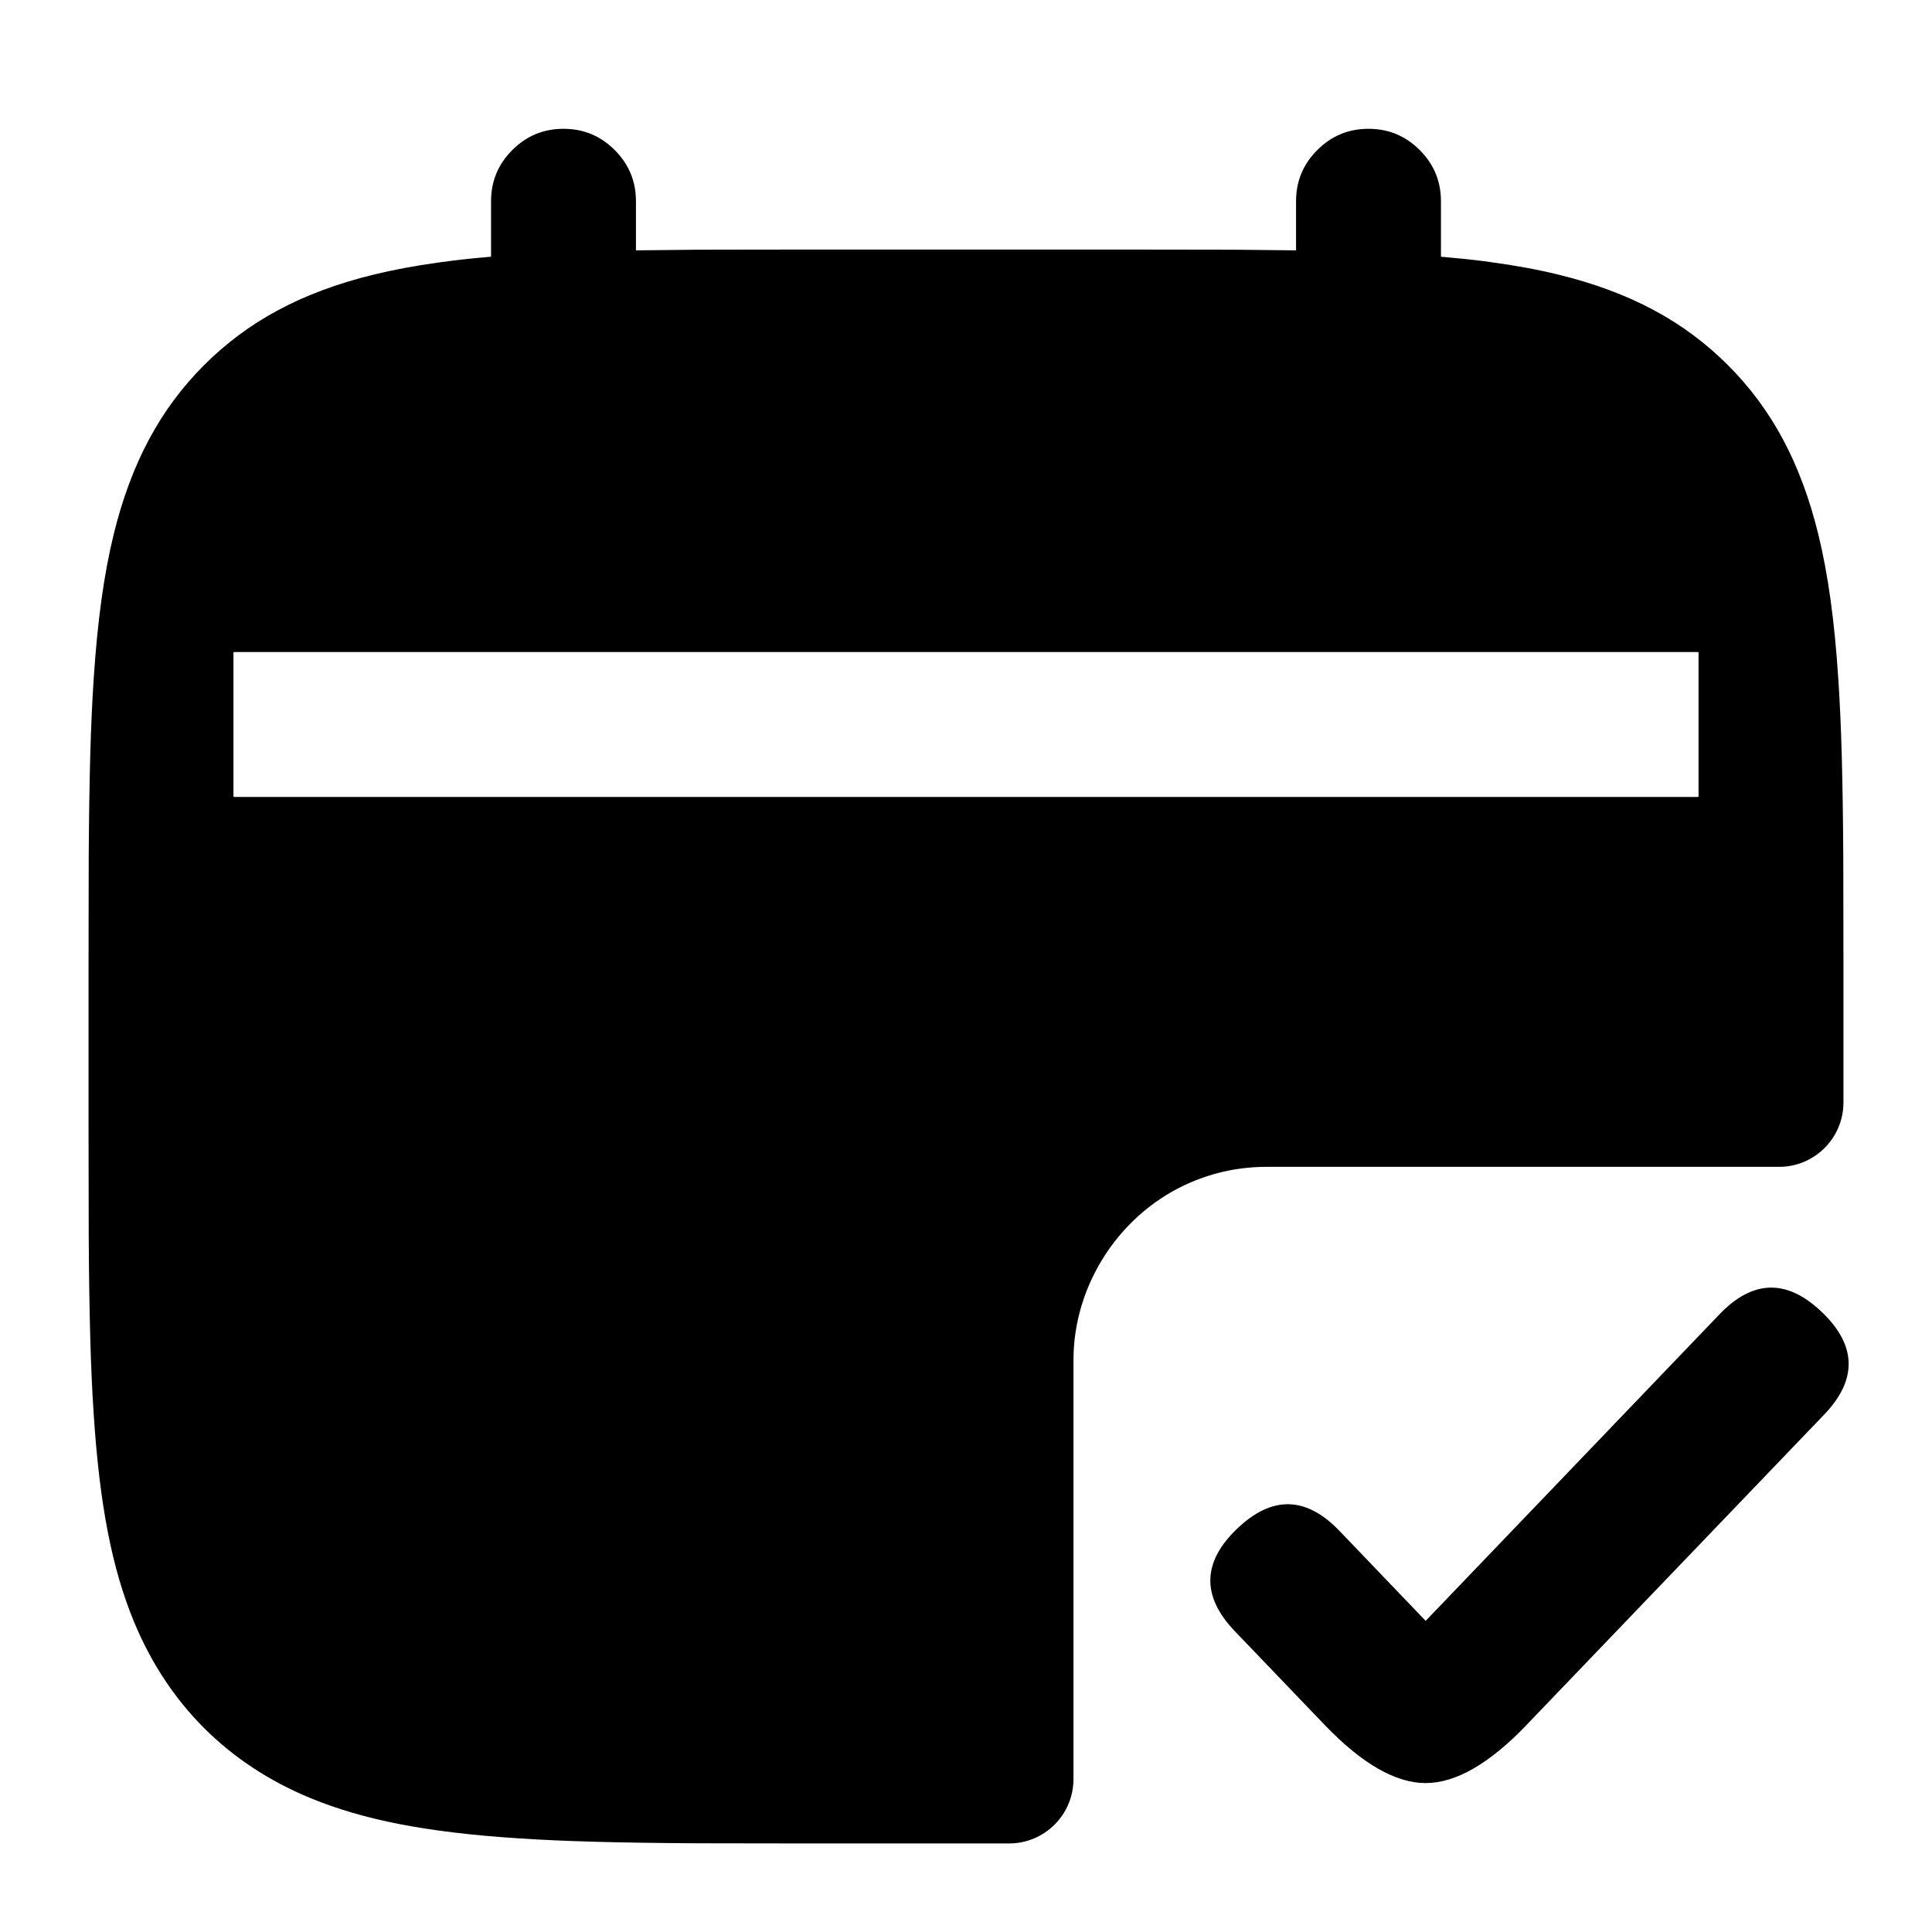
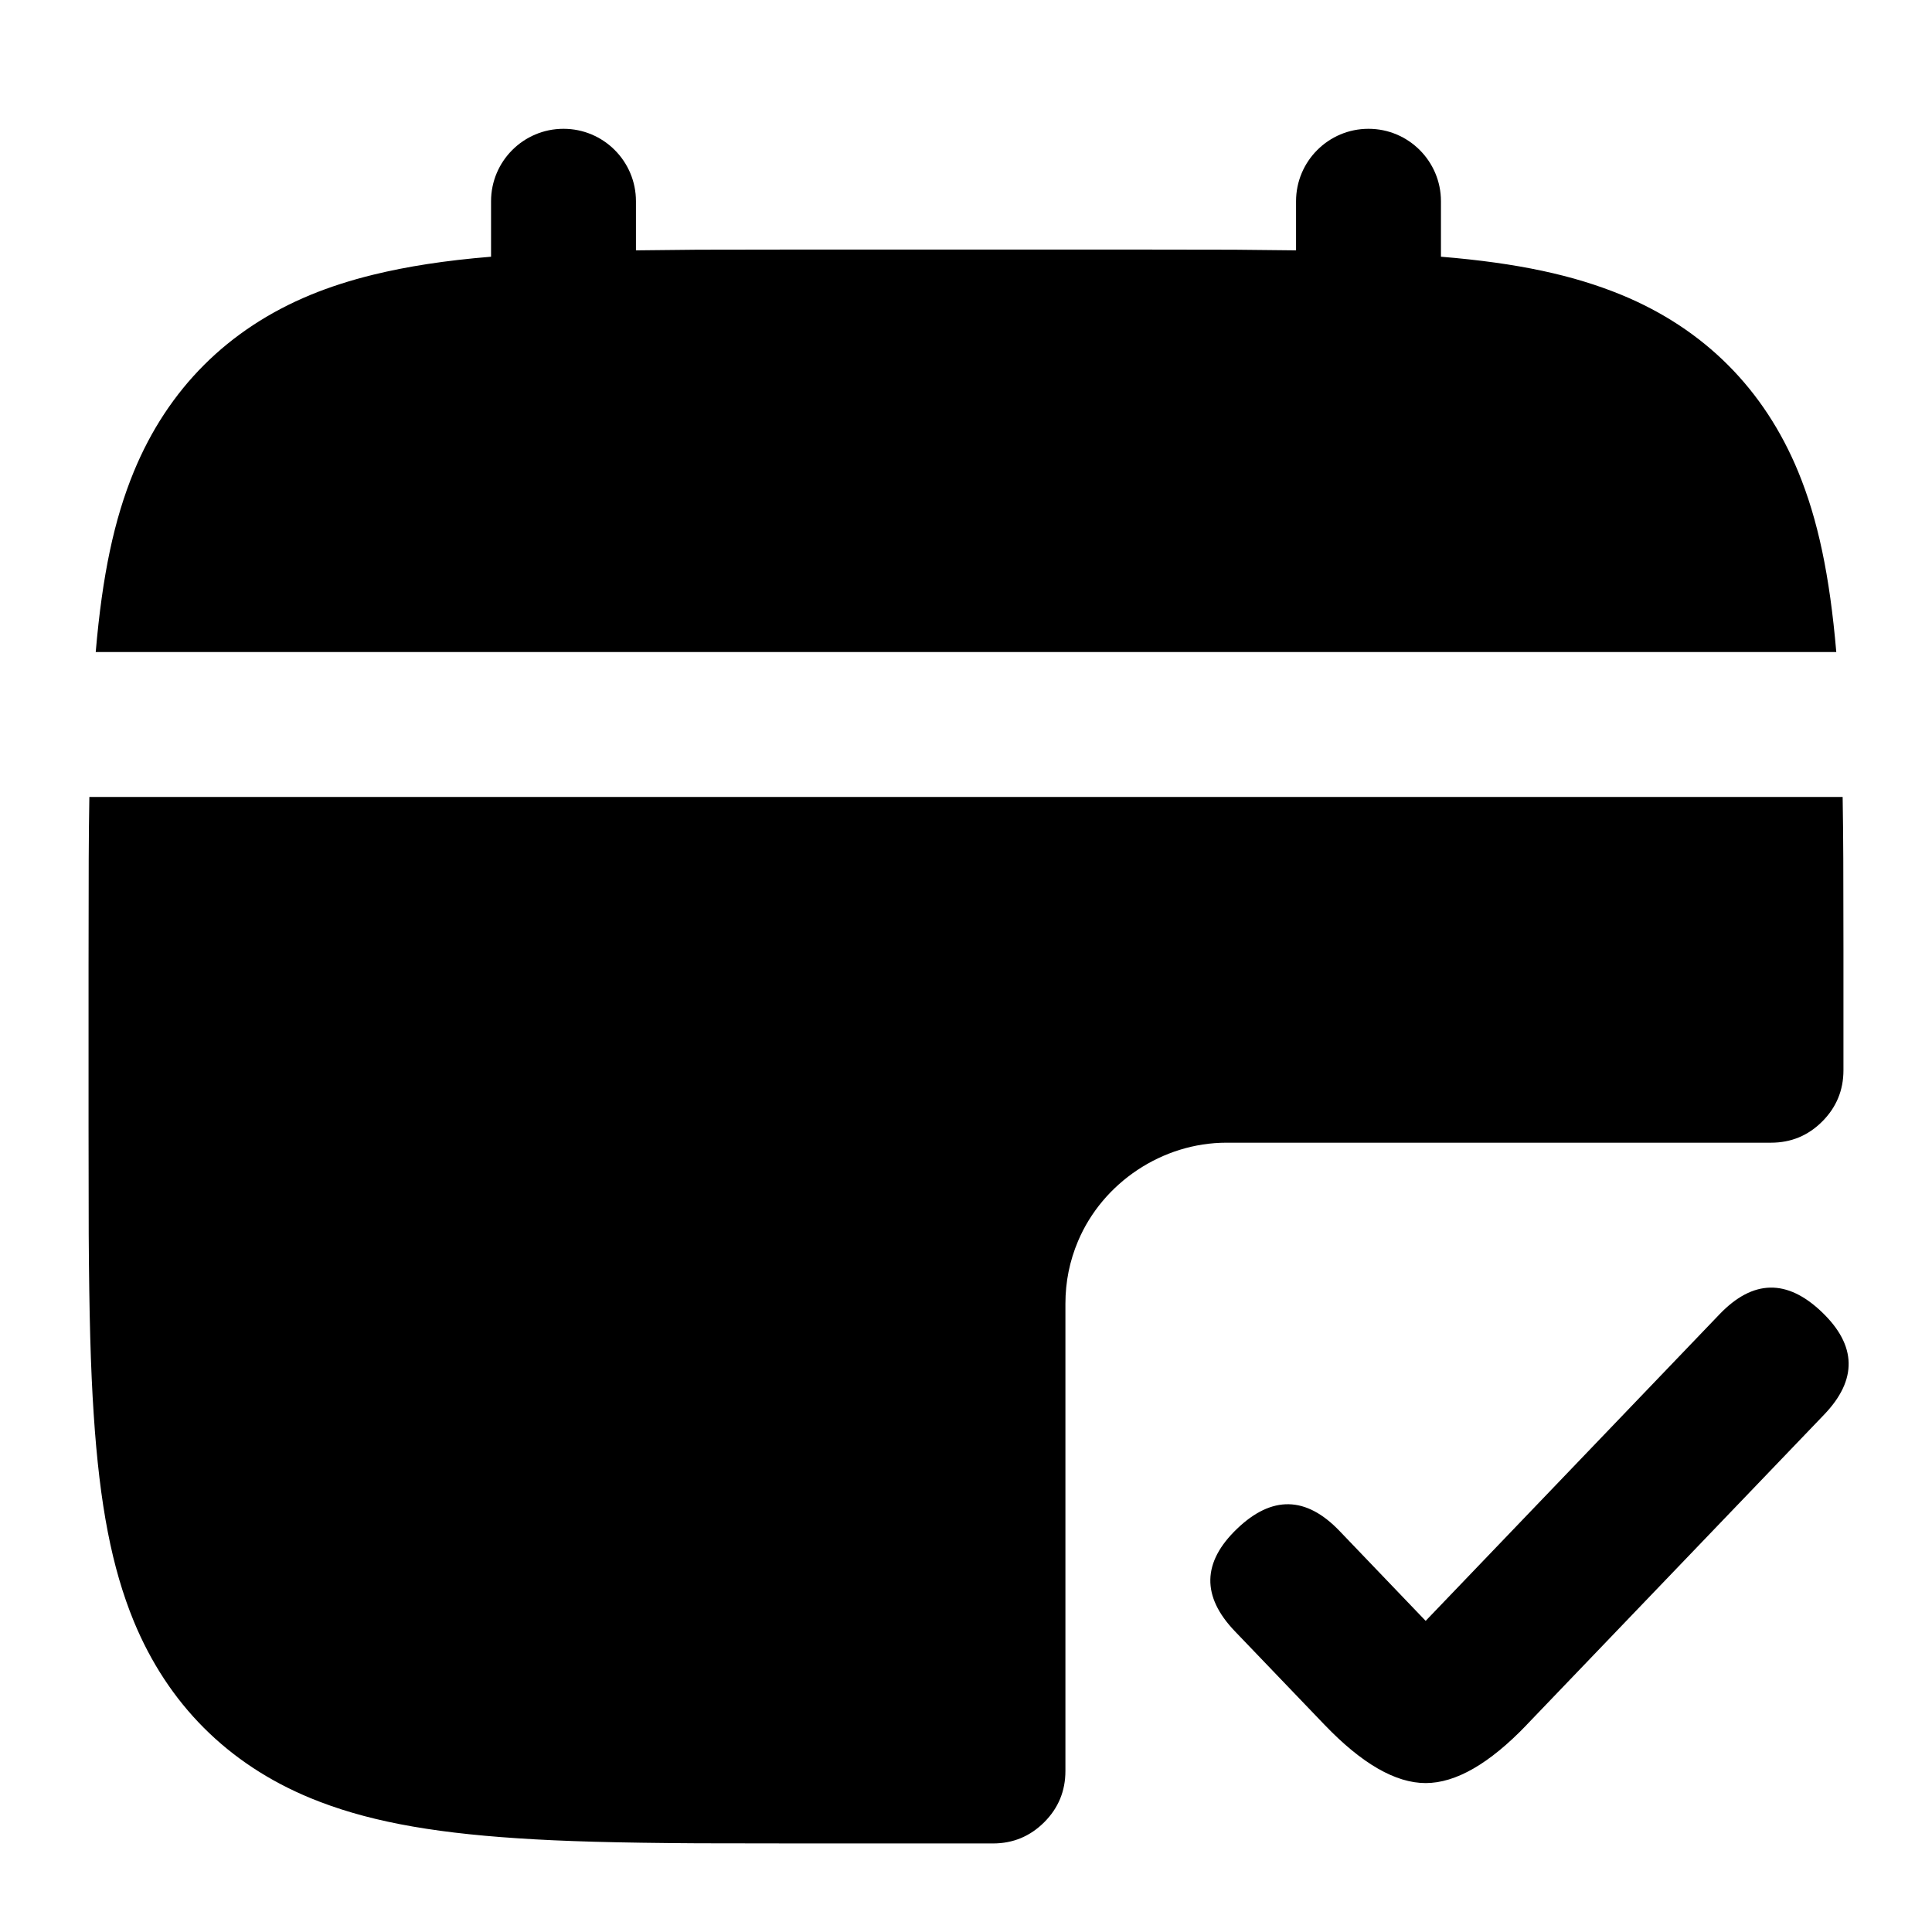
<svg viewBox="0 0 24 24" fill="none">
-   <path d="M10 22.9L8.667 22.898C7.663 22.892 7 22.874 6.432 22.836C5.301 22.762 4.52 22.609 3.86 22.338C2.83 21.914 2.085 21.166 1.662 20.14C1.391 19.48 1.238 18.699 1.164 17.568C1.126 17 1.108 16.337 1.102 15.333L1.1 14V12L1.102 10.667C1.108 9.663 1.126 9 1.164 8.432C1.211 7.71 1.291 7.134 1.412 6.639C1.629 5.754 1.989 5.082 2.535 4.536L2.536 4.535C3.082 3.989 3.753 3.629 4.639 3.412Q5.003 3.323 5.433 3.263L5.491 3.255Q5.774 3.216 6.1 3.189V2.5Q6.1 2.127 6.364 1.864Q6.627 1.6 7 1.6Q7.373 1.6 7.636 1.864Q7.9 2.127 7.9 2.5V3.11H7.904L8.667 3.102L10 3.1H14L15.333 3.102L16.1 3.11V2.5Q16.1 2.127 16.364 1.864Q16.627 1.6 17 1.6Q17.373 1.6 17.636 1.864Q17.9 2.127 17.9 2.5V3.189Q18.185 3.213 18.438 3.245L18.509 3.255Q18.973 3.317 19.361 3.412C20.247 3.629 20.918 3.989 21.464 4.535L21.465 4.536C22.012 5.083 22.371 5.754 22.588 6.639C22.709 7.134 22.789 7.71 22.836 8.432C22.874 9 22.892 9.663 22.898 10.667V10.67L22.9 12V13.695C22.9 14.137 22.542 14.495 22.1 14.495H15.735Q15.247 14.495 14.801 14.684C13.929 15.052 13.335 15.941 13.335 16.895V22.1C13.335 22.542 12.977 22.9 12.535 22.9H10ZM21.09 8.1H2.91C2.904 8.1 2.9 8.104 2.9 8.11V9.89C2.9 9.895 2.905 9.9 2.91 9.9H21.09C21.096 9.9 21.1 9.896 21.1 9.89V8.11C21.1 8.104 21.096 8.1 21.09 8.1ZM22.66 17.573L18.967 21.424L18.963 21.429Q18.271 22.15 17.71 22.15Q17.149 22.15 16.457 21.429L16.452 21.424L15.34 20.264Q14.717 19.614 15.367 18.991Q16.017 18.368 16.64 19.018L17.71 20.135L21.36 16.327Q21.983 15.677 22.633 16.3C23.066 16.715 23.075 17.14 22.66 17.573Z" fill="currentColor" />
+   <path d="M1.1 12Q1.1 11.084 1.102 10.667Q1.104 10.248 1.11 9.9H22.89Q22.896 10.248 22.898 10.667Q22.9 11.036 22.9 11.795V12V13.295Q22.9 13.668 22.636 13.932Q22.373 14.195 22 14.195H15.235C14.44 14.195 13.699 14.69 13.392 15.417Q13.235 15.788 13.235 16.195V22Q13.235 22.373 12.972 22.636Q12.708 22.9 12.335 22.9H10Q9.084 22.9 8.667 22.898C7.663 22.892 7 22.874 6.432 22.836C5.301 22.762 4.52 22.609 3.86 22.338C2.83 21.914 2.085 21.166 1.662 20.14C1.391 19.48 1.238 18.699 1.164 17.568C1.126 17 1.108 16.337 1.102 15.333Q1.1 14.916 1.1 14V12ZM4.639 3.412C5.056 3.31 5.527 3.236 6.1 3.189V2.5C6.1 2.003 6.503 1.6 7 1.6C7.497 1.6 7.9 2.003 7.9 2.5V3.11Q8.248 3.105 8.667 3.102Q9.084 3.1 10 3.1H14Q14.916 3.1 15.333 3.102Q15.752 3.105 16.1 3.11V2.5C16.1 2.003 16.503 1.6 17 1.6C17.497 1.6 17.9 2.003 17.9 2.5V3.189C18.86 3.268 19.547 3.419 20.14 3.662C21.17 4.086 21.915 4.834 22.338 5.86C22.582 6.453 22.729 7.144 22.811 8.1H1.189C1.271 7.144 1.418 6.453 1.662 5.86C2.086 4.83 2.834 4.085 3.86 3.662Q4.218 3.515 4.639 3.412ZM18.963 21.429Q18.271 22.15 17.71 22.15Q17.149 22.15 16.457 21.429L16.452 21.424L15.34 20.264Q14.717 19.614 15.367 18.991Q16.017 18.368 16.64 19.018L17.71 20.135L21.36 16.327Q21.983 15.677 22.633 16.3C23.066 16.715 23.075 17.14 22.66 17.573L18.967 21.424L18.963 21.429Z" fill="currentColor" />
</svg>
